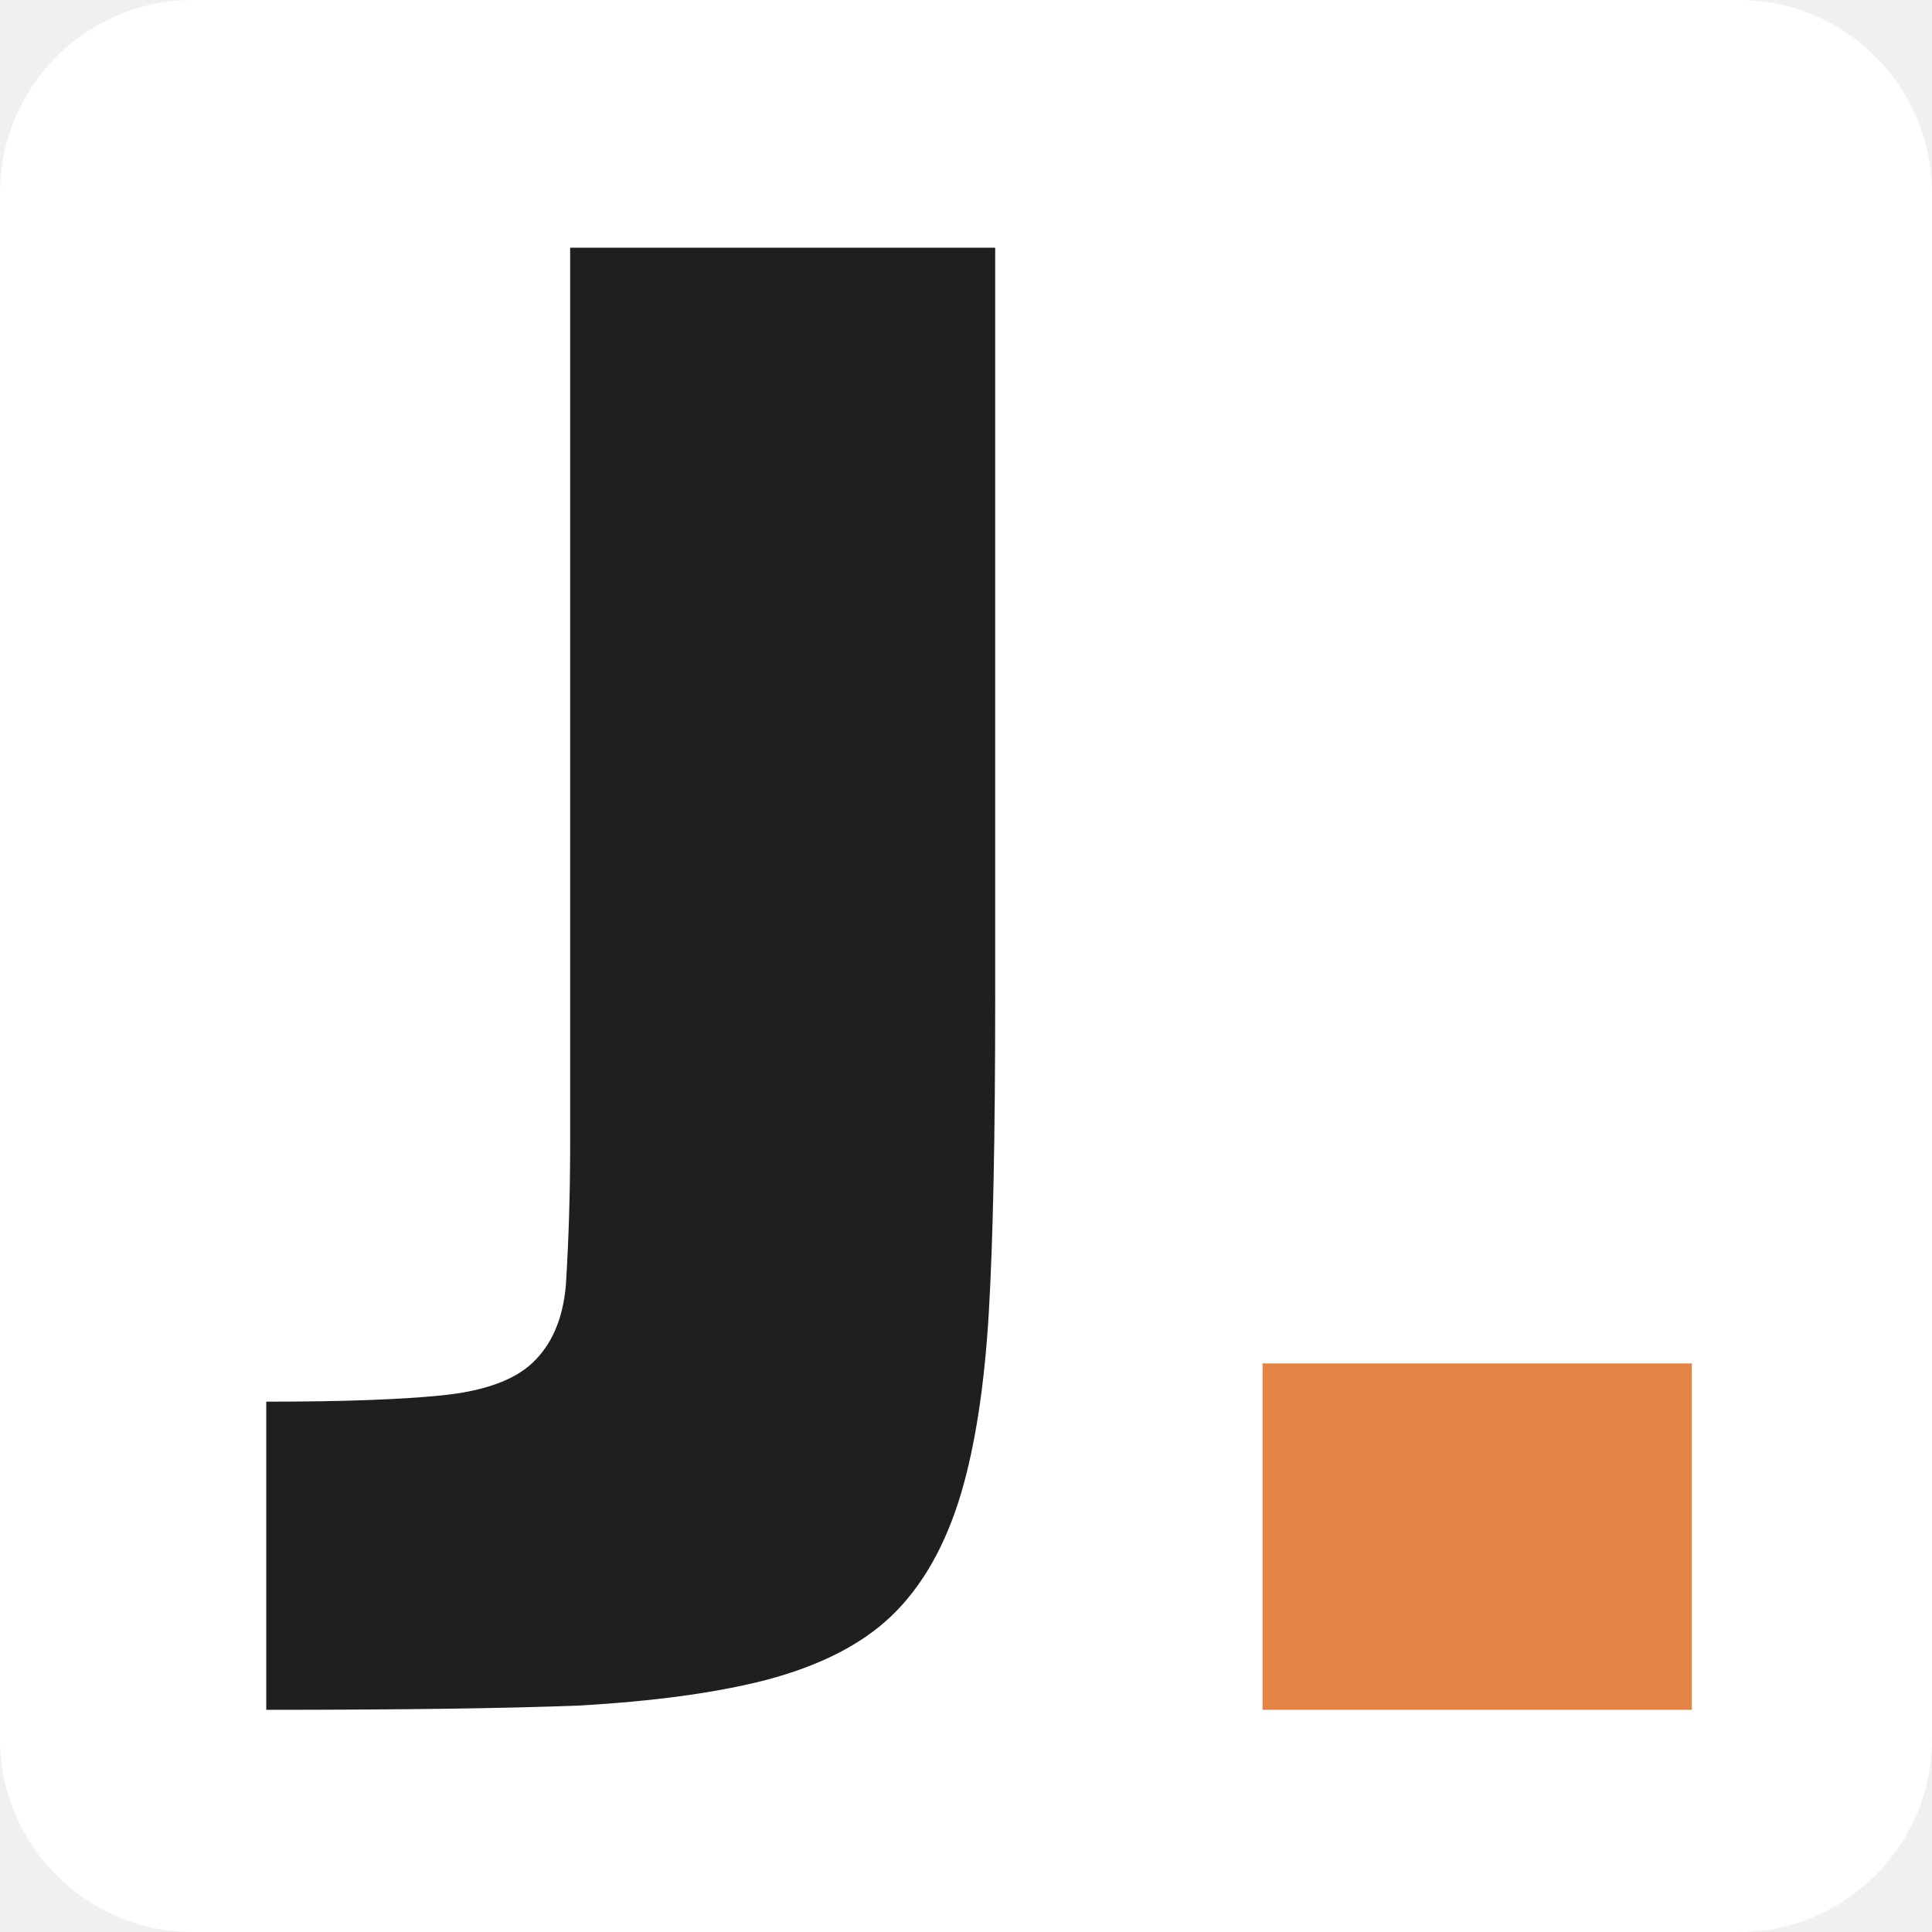
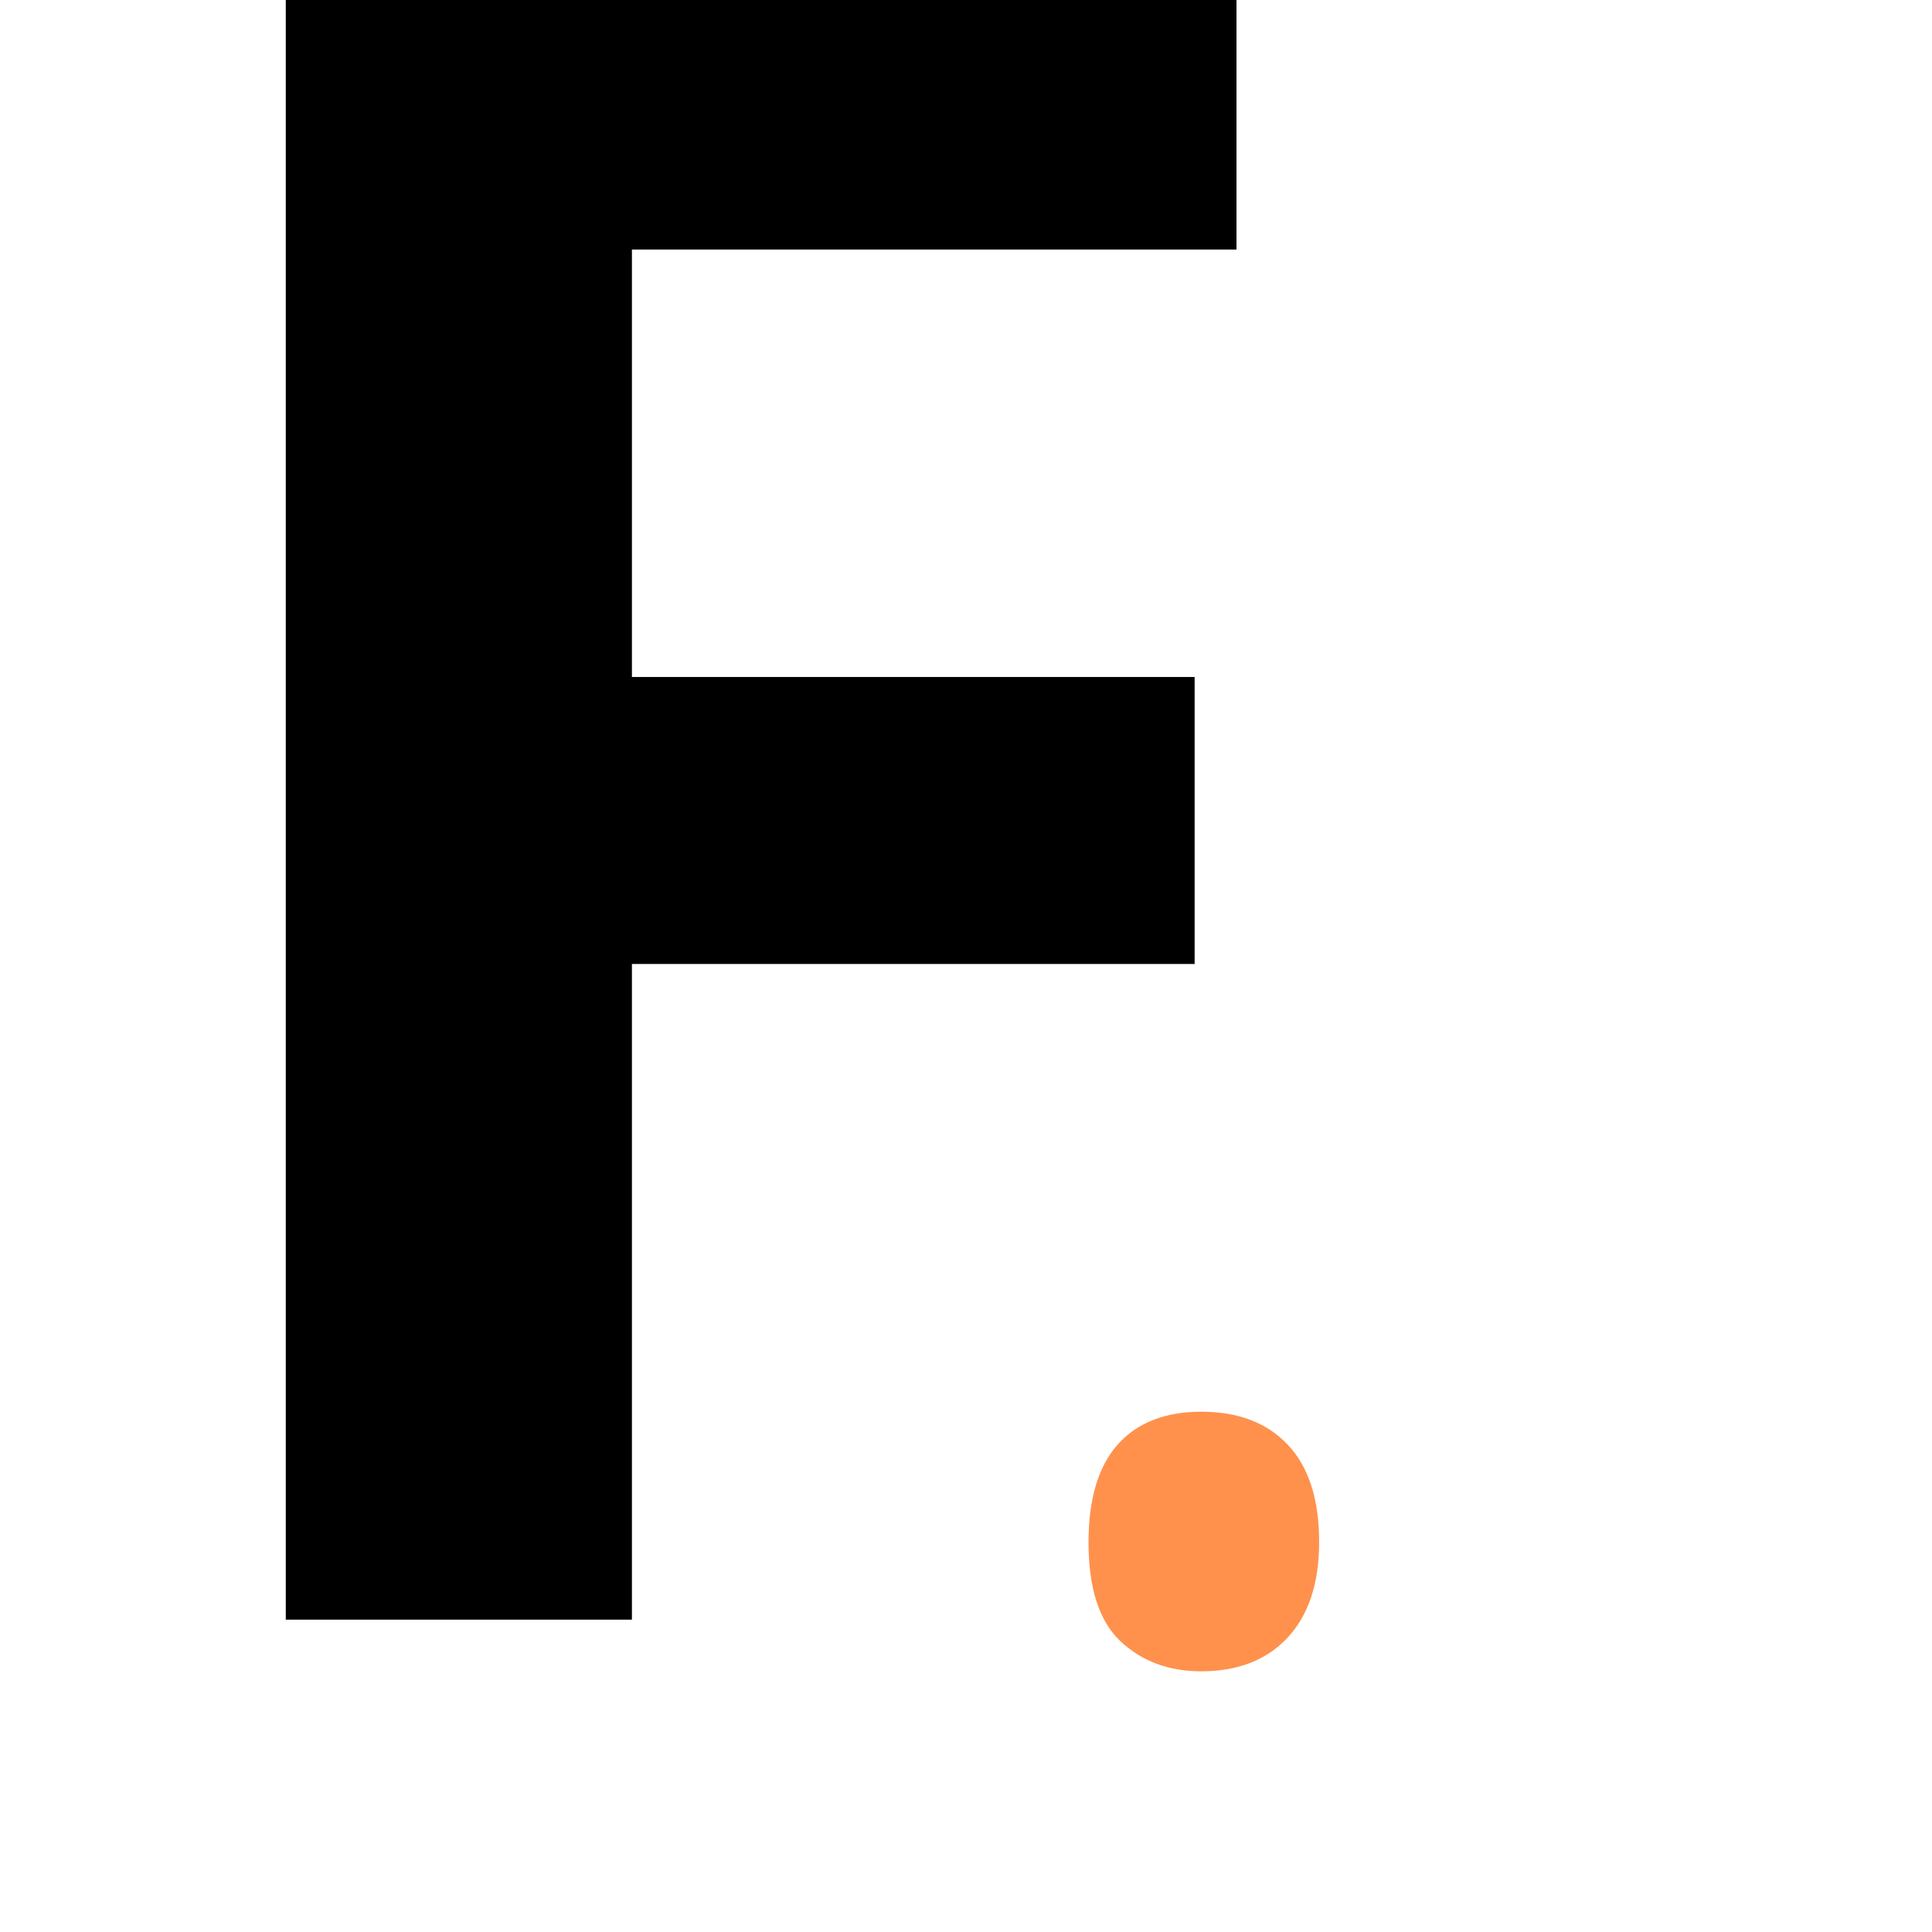
- <svg xmlns="http://www.w3.org/2000/svg" width="100" height="100" viewBox="0 0 100 100" fill="none">
-   <g clip-path="url(#clip0_71_50)">
-     <rect width="100" height="100" rx="10" fill="white" />
-     <path d="M13.781 72.55C17.741 72.55 20.784 72.44 22.911 72.22C25.037 72 26.577 71.45 27.531 70.57C28.557 69.617 29.144 68.26 29.291 66.5C29.437 64.153 29.511 61.733 29.511 59.24V12.82H51.511V51.76C51.511 58.8 51.401 64.19 51.181 67.93C50.961 71.67 50.484 74.787 49.751 77.28C48.944 79.993 47.734 82.12 46.121 83.66C44.581 85.127 42.417 86.227 39.631 86.96C37.064 87.62 33.837 88.06 29.951 88.28C26.137 88.427 20.747 88.5 13.781 88.5V72.55Z" fill="#1F1F1F" />
-     <path d="M65.349 70.57H87.569V88.5H65.349V70.57Z" fill="#E38445" />
+ <svg xmlns="http://www.w3.org/2000/svg" width="100" zoomAndPan="magnify" viewBox="0 0 75 75" height="100" preserveAspectRatio="xMidYMid meet" version="1.0">
+   <defs>
+     <g />
+   </defs>
+   <rect x="-7.5" width="90" fill="#ffffff" y="-7.5" height="90" fill-opacity="1" />
+   <rect x="-7.5" width="90" fill="#ffffff" y="-7.5" height="90" fill-opacity="1" />
+   <g fill="#000000" fill-opacity="1">
+     <g transform="translate(3.000001, 62.87465)">
+       <g>
+         <path d="M 21.531 0 L 8.094 0 L 8.094 -64.375 L 45 -64.375 L 45 -53.188 L 21.531 -53.188 L 21.531 -36.594 L 43.375 -36.594 L 43.375 -25.453 L 21.531 -25.453 Z M 21.531 0 " />
+       </g>
+     </g>
  </g>
-   <defs>
-     <clipPath id="clip0_71_50">
-       <rect width="100" height="100" rx="10" fill="white" />
-     </clipPath>
-   </defs>
+   <g fill="#ff914d" fill-opacity="1">
+     <g transform="translate(36.6, 63.80222)">
+       <g>
+         <path d="M 5.656 -3.938 C 5.656 -5.602 6.031 -6.863 6.781 -7.719 C 7.539 -8.57 8.625 -9 10.031 -9 C 11.469 -9 12.586 -8.57 13.391 -7.719 C 14.203 -6.863 14.609 -5.602 14.609 -3.938 C 14.609 -2.332 14.195 -1.094 13.375 -0.219 C 12.562 0.645 11.445 1.078 10.031 1.078 C 8.77 1.078 7.723 0.688 6.891 -0.094 C 6.066 -0.875 5.656 -2.156 5.656 -3.938 Z M 5.656 -3.938 " />
+       </g>
+     </g>
+   </g>
</svg>
